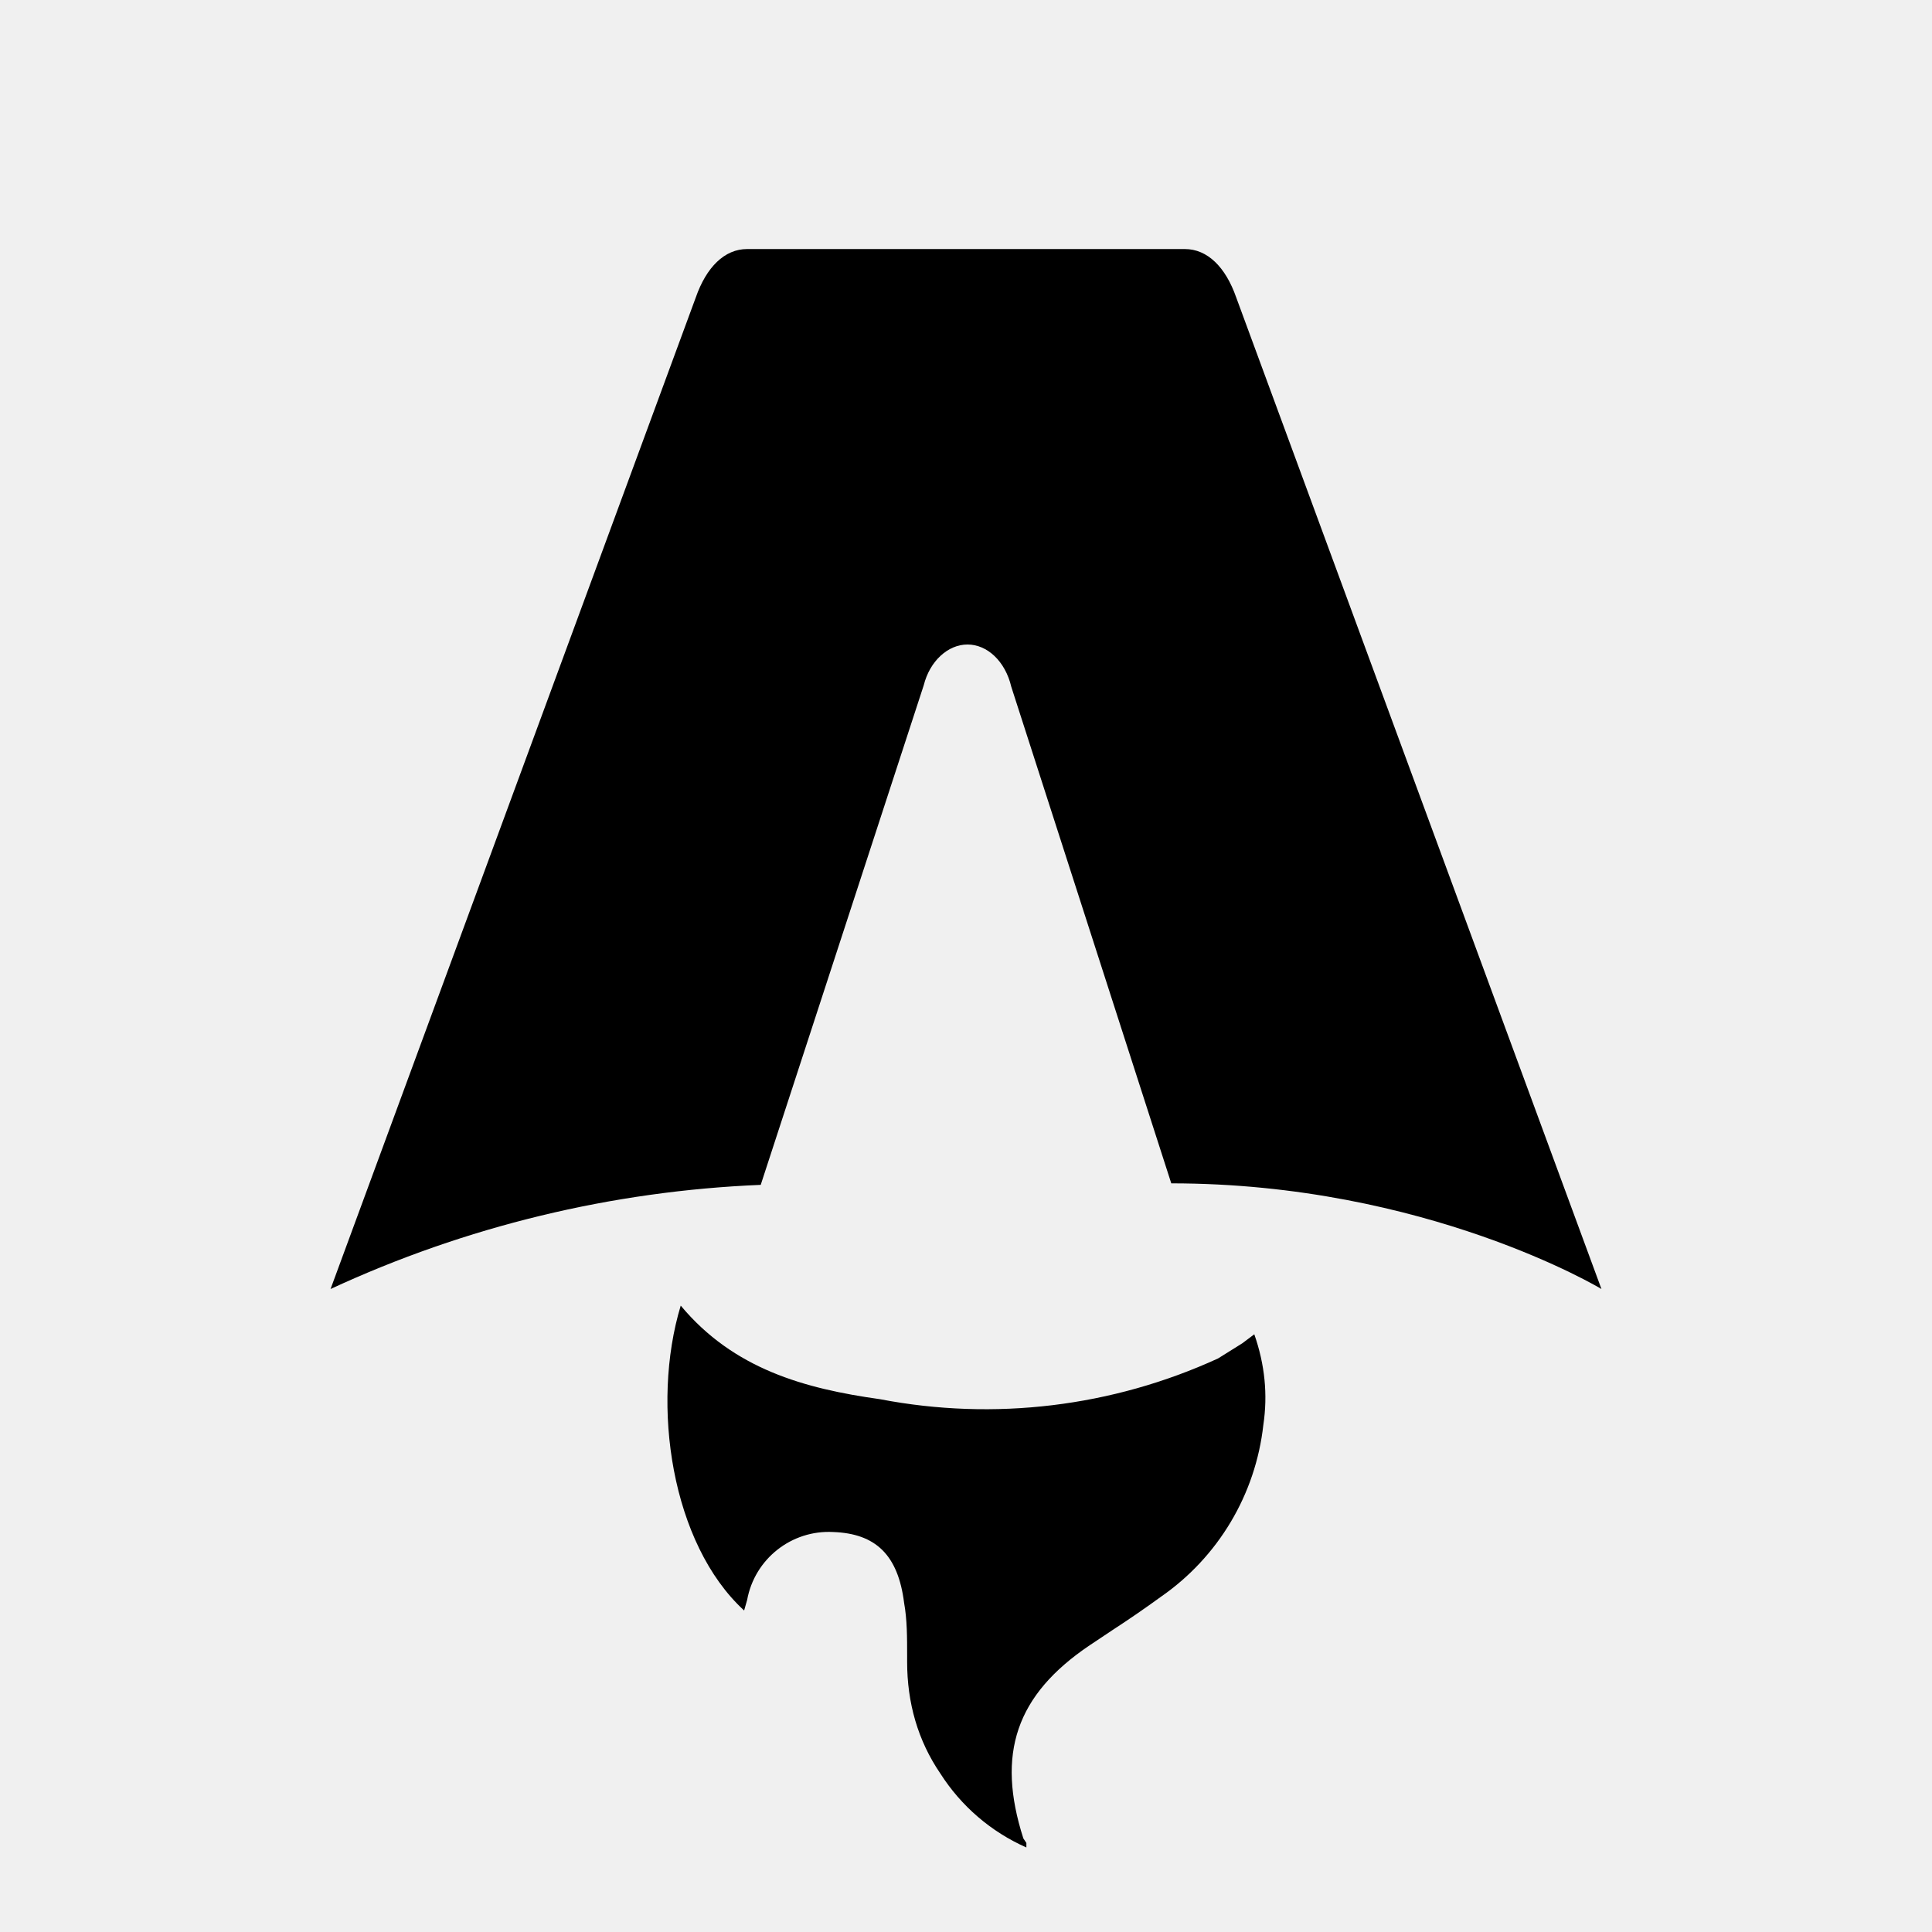
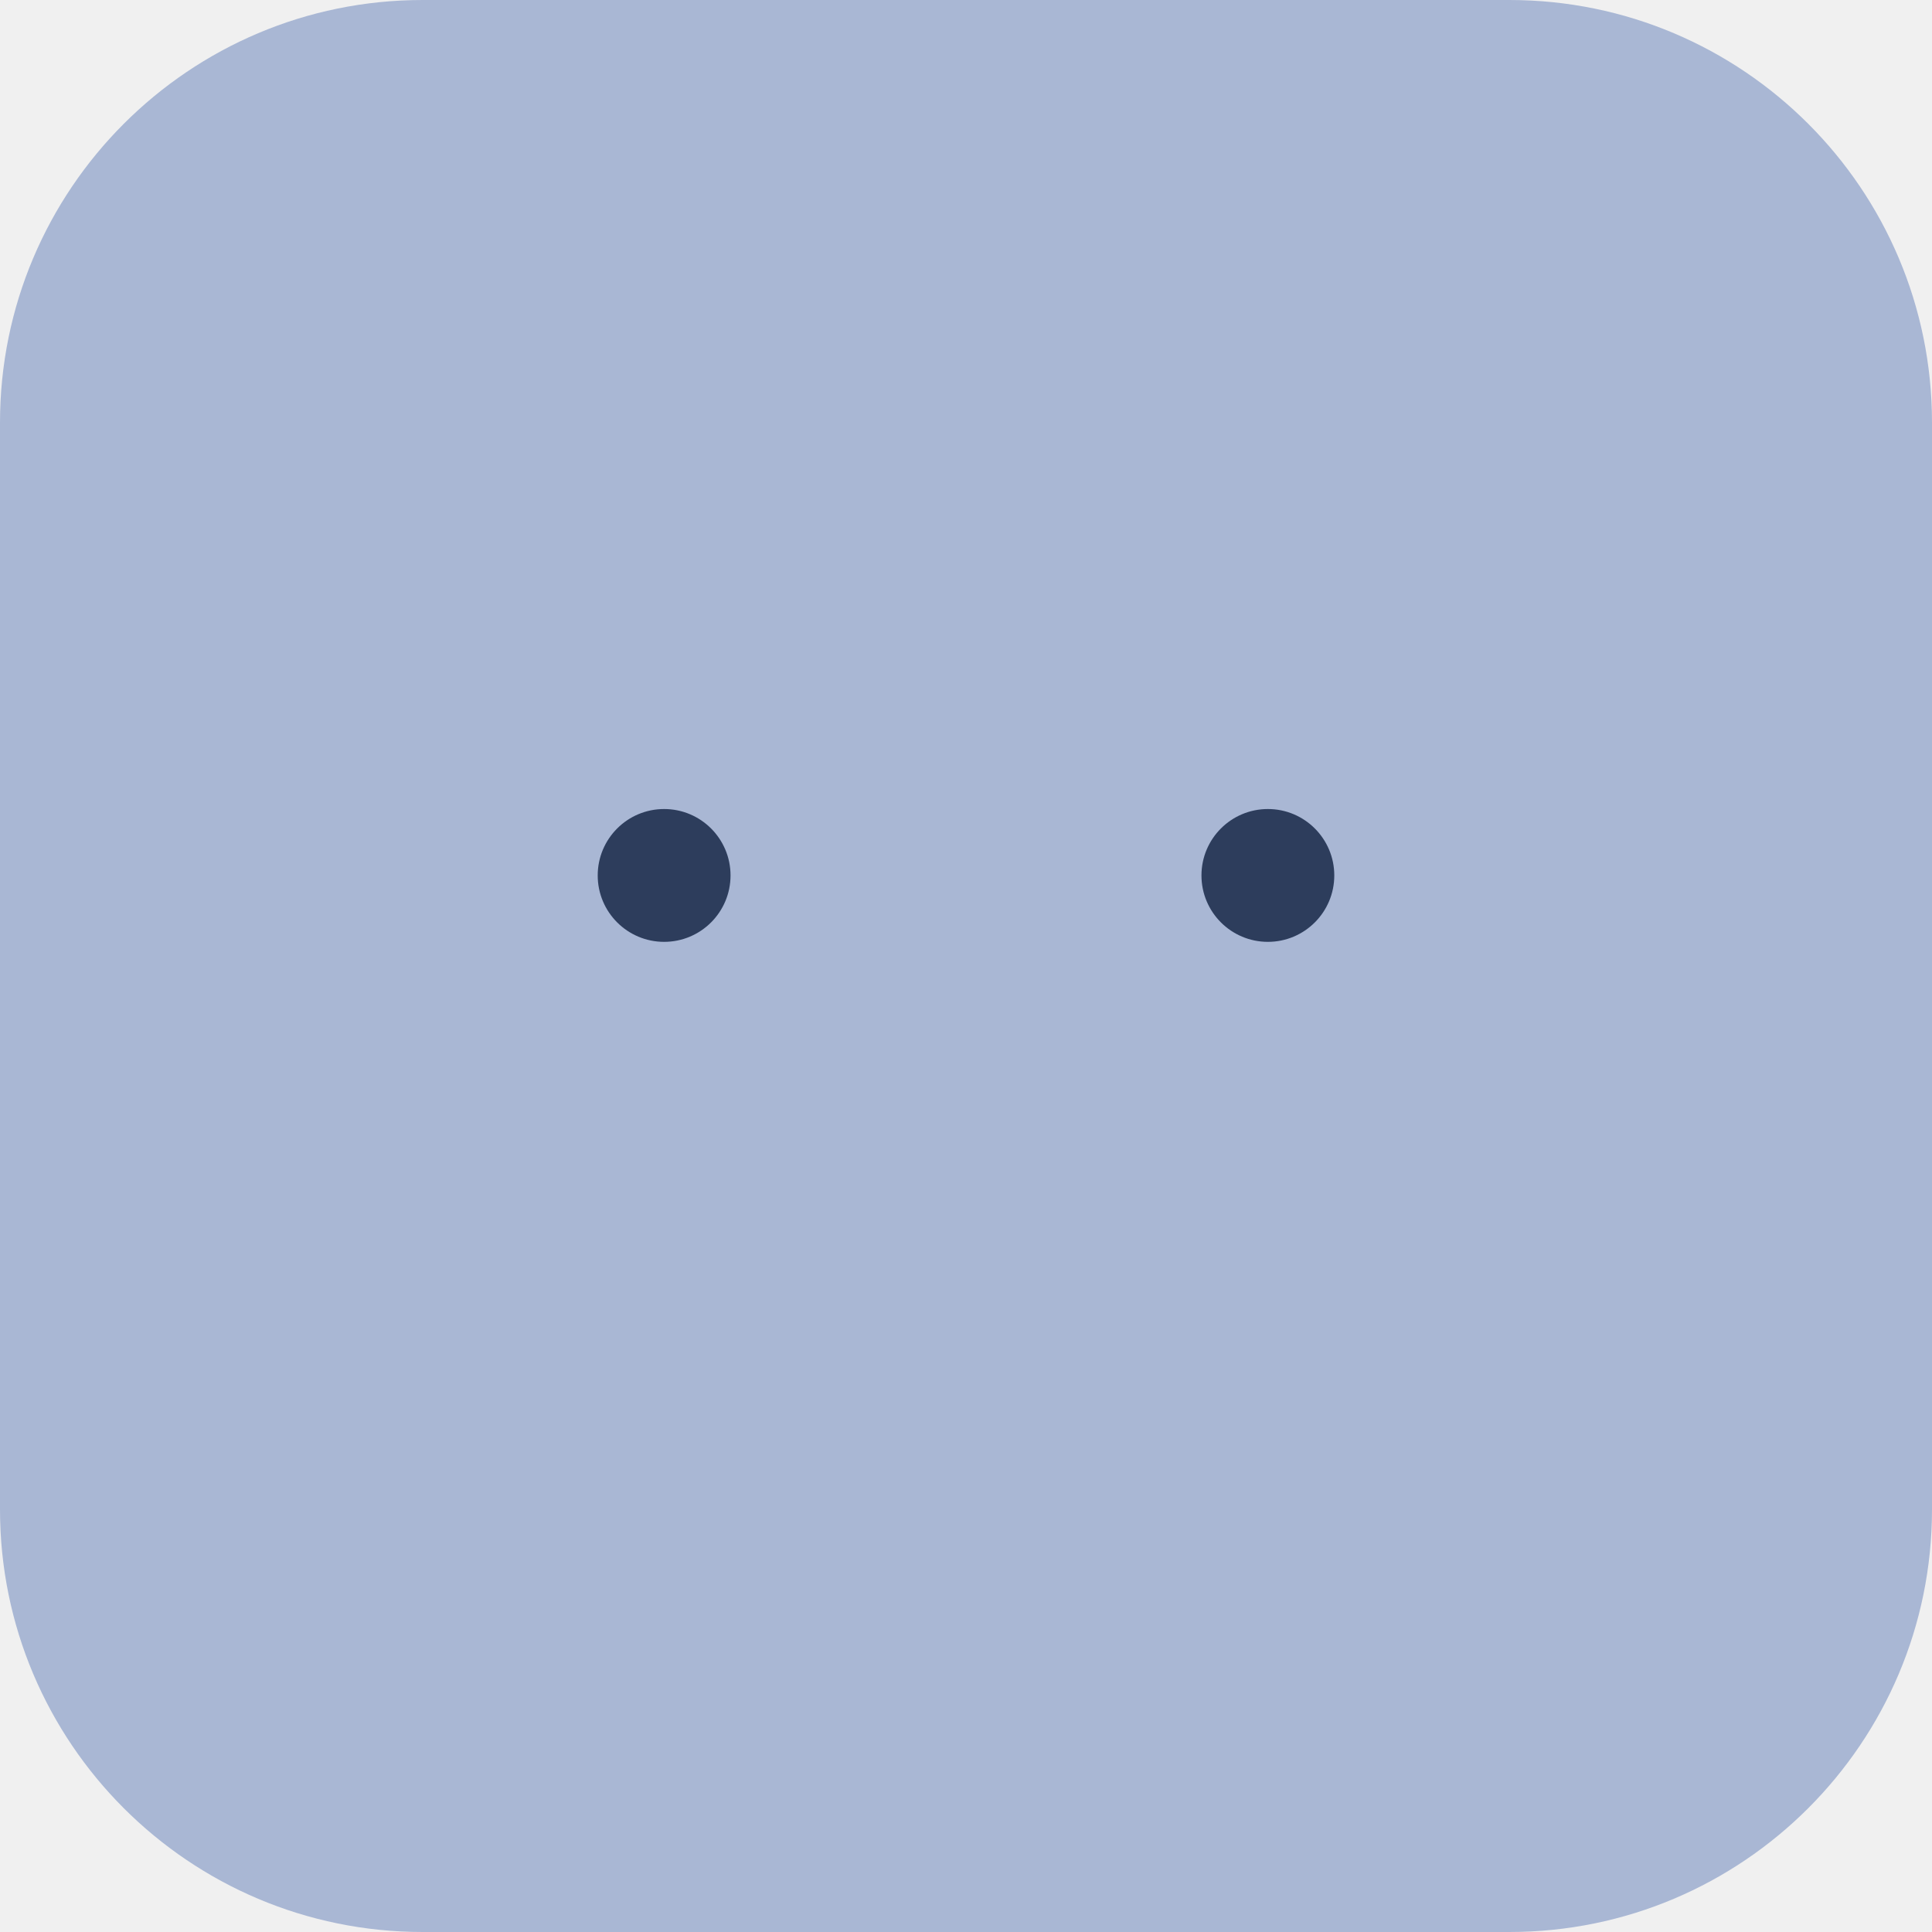
- <svg xmlns="http://www.w3.org/2000/svg" fill="none" viewBox="0 0 128 128">
-   <path d="M50.4 78.5a75.1 75.1 0 0 0-28.5 6.9l24.2-65.7c.7-2 1.9-3.2 3.4-3.2h29c1.5 0 2.7 1.2 3.4 3.2l24.2 65.7s-11.6-7-28.5-7L67 45.5c-.4-1.7-1.6-2.8-2.9-2.8-1.3 0-2.5 1.1-2.9 2.7L50.4 78.5Zm-1.1 28.2Zm-4.2-20.2c-2 6.6-.6 15.8 4.2 20.2a17.5 17.5 0 0 1 .2-.7 5.5 5.5 0 0 1 5.7-4.5c2.8.1 4.3 1.5 4.7 4.7.2 1.1.2 2.3.2 3.5v.4c0 2.7.7 5.2 2.2 7.4a13 13 0 0 0 5.7 4.9v-.3l-.2-.3c-1.8-5.6-.5-9.5 4.4-12.8l1.5-1a73 73 0 0 0 3.2-2.2 16 16 0 0 0 6.8-11.4c.3-2 .1-4-.6-6l-.8.6-1.6 1a37 37 0 0 1-22.4 2.7c-5-.7-9.7-2-13.2-6.2Z" />
-   <style>
-         path { fill: #000; }
-         @media (prefers-color-scheme: dark) {
-             path { fill: #FFF; }
-         }
-     </style>
+ <svg xmlns="http://www.w3.org/2000/svg" viewBox="0 0 64 64">
+   <rect width="64" height="64" rx="14" fill="#A9B7D4" />
+   <circle cx="22" cy="29" r="2.2" fill="#2D3D5C" />
+   <circle cx="42" cy="29" r="2.2" fill="#2D3D5C" />
</svg>
